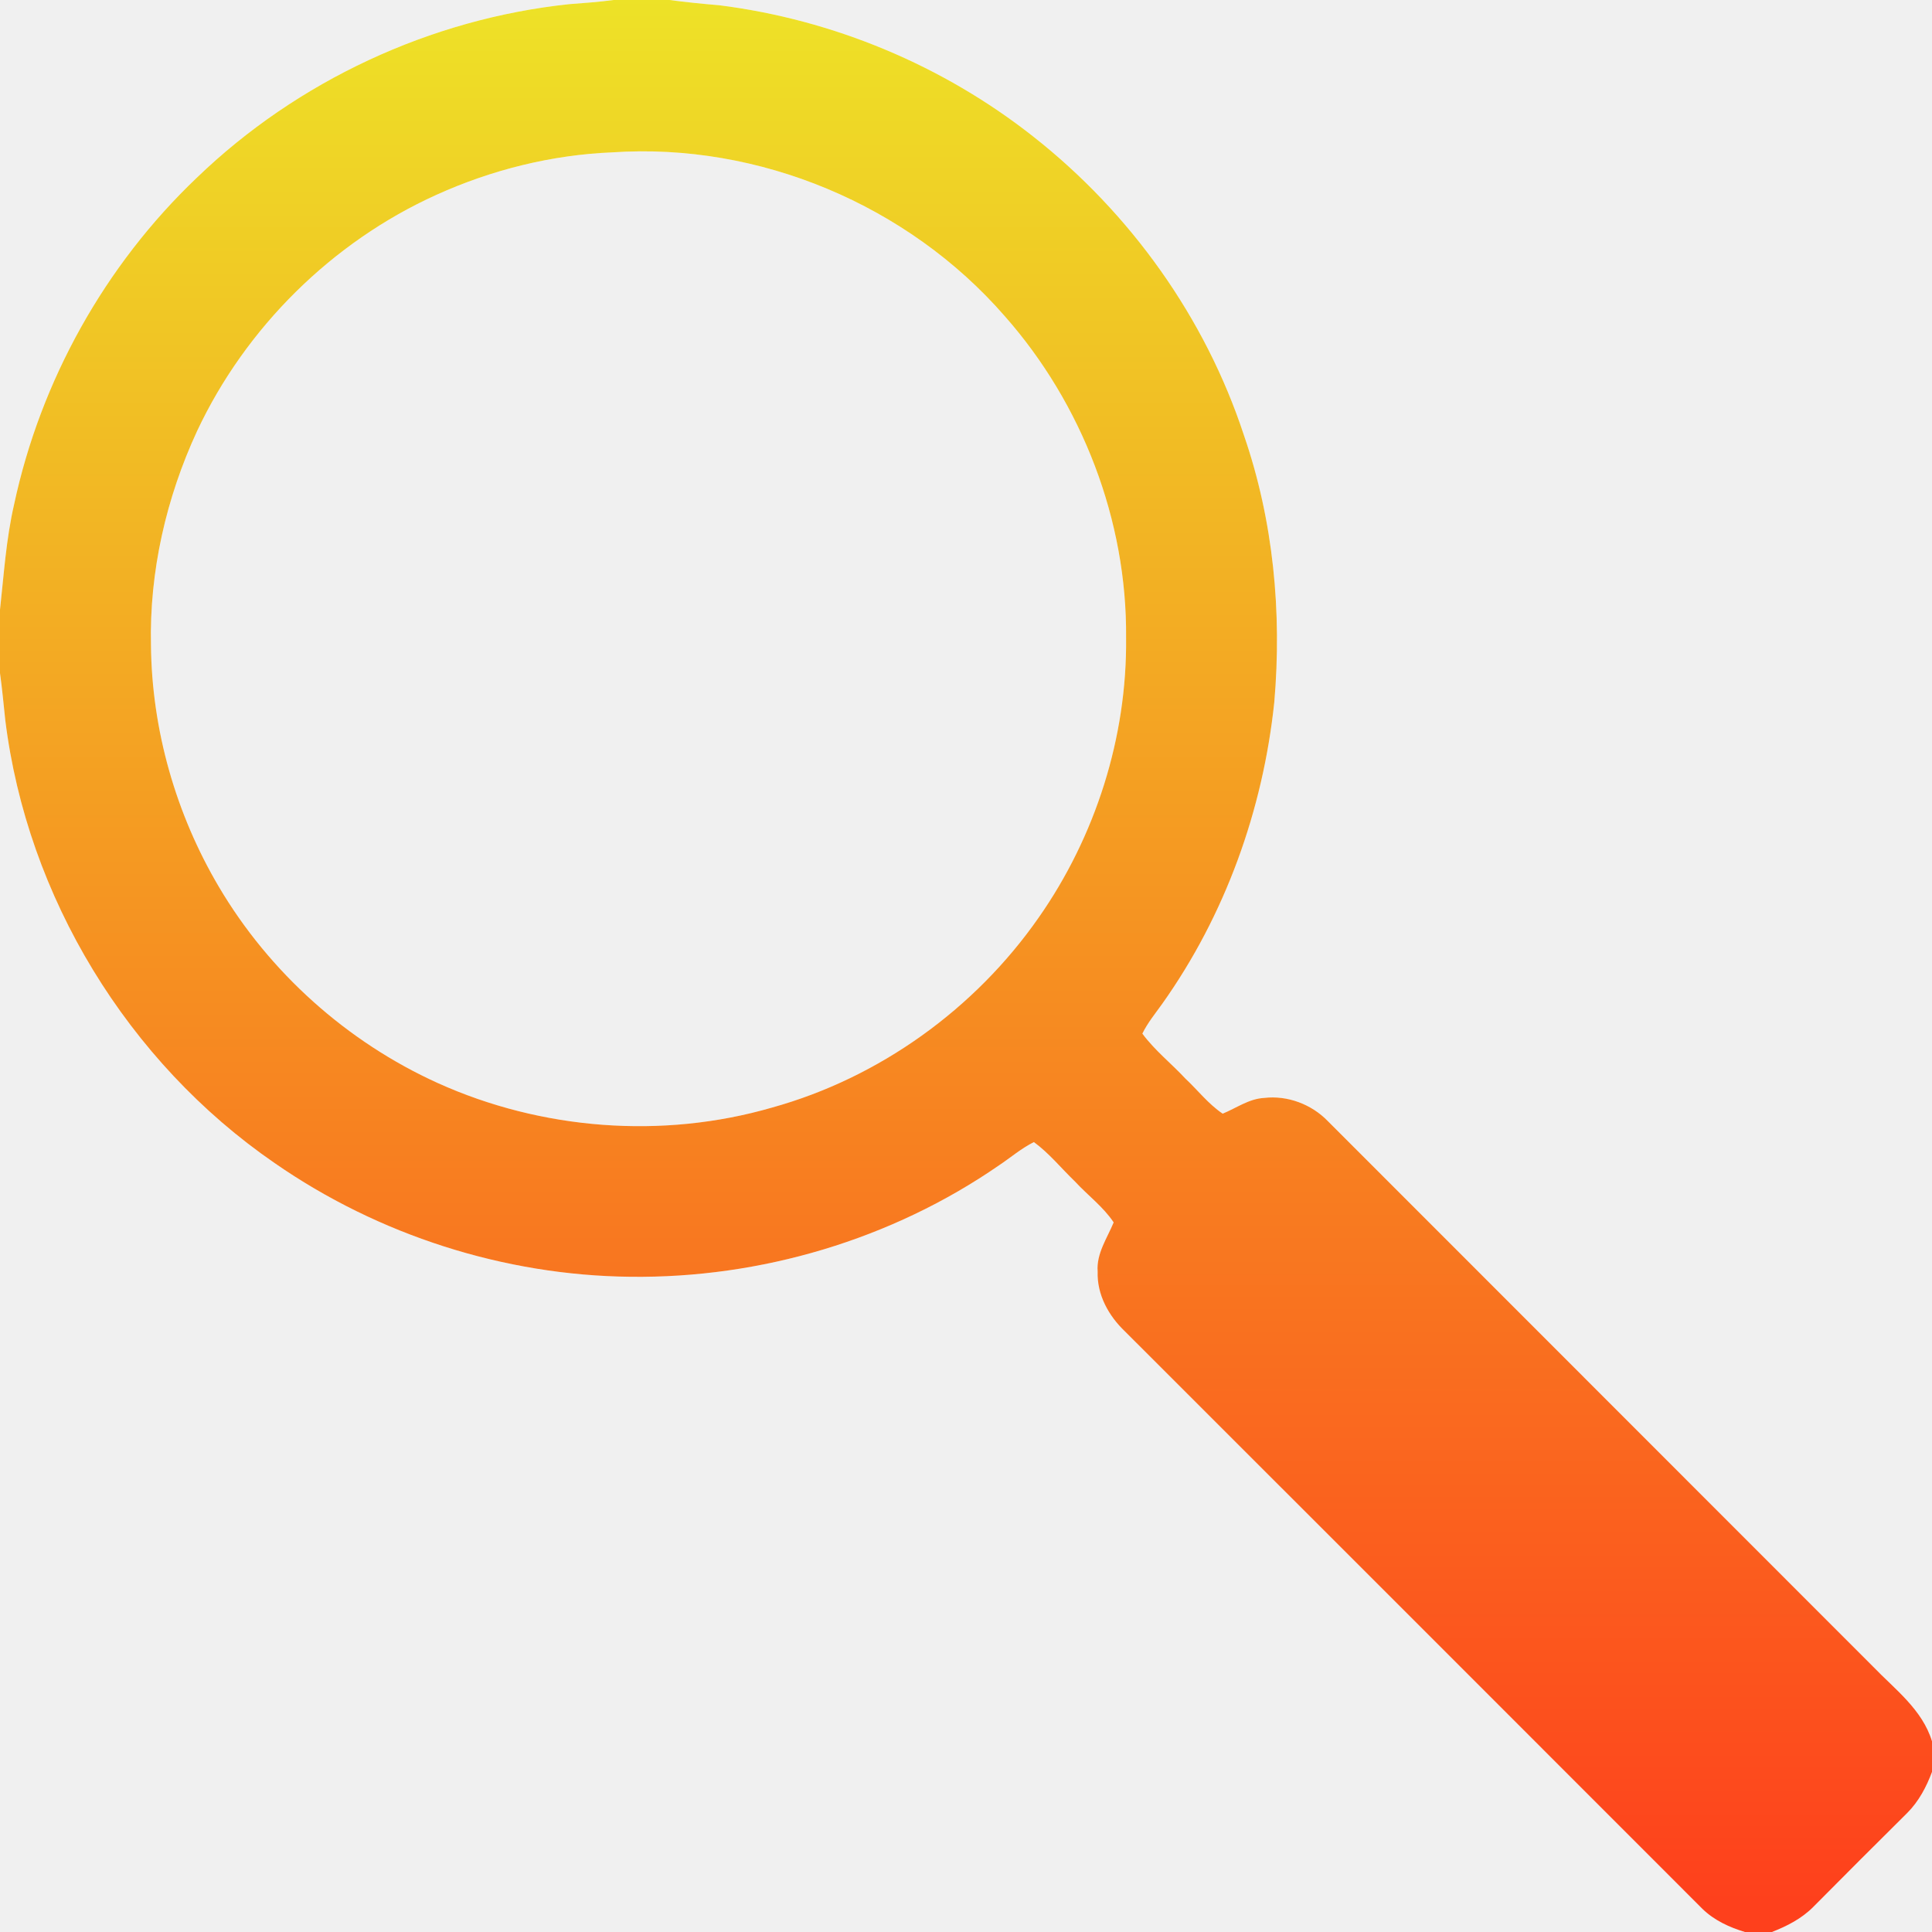
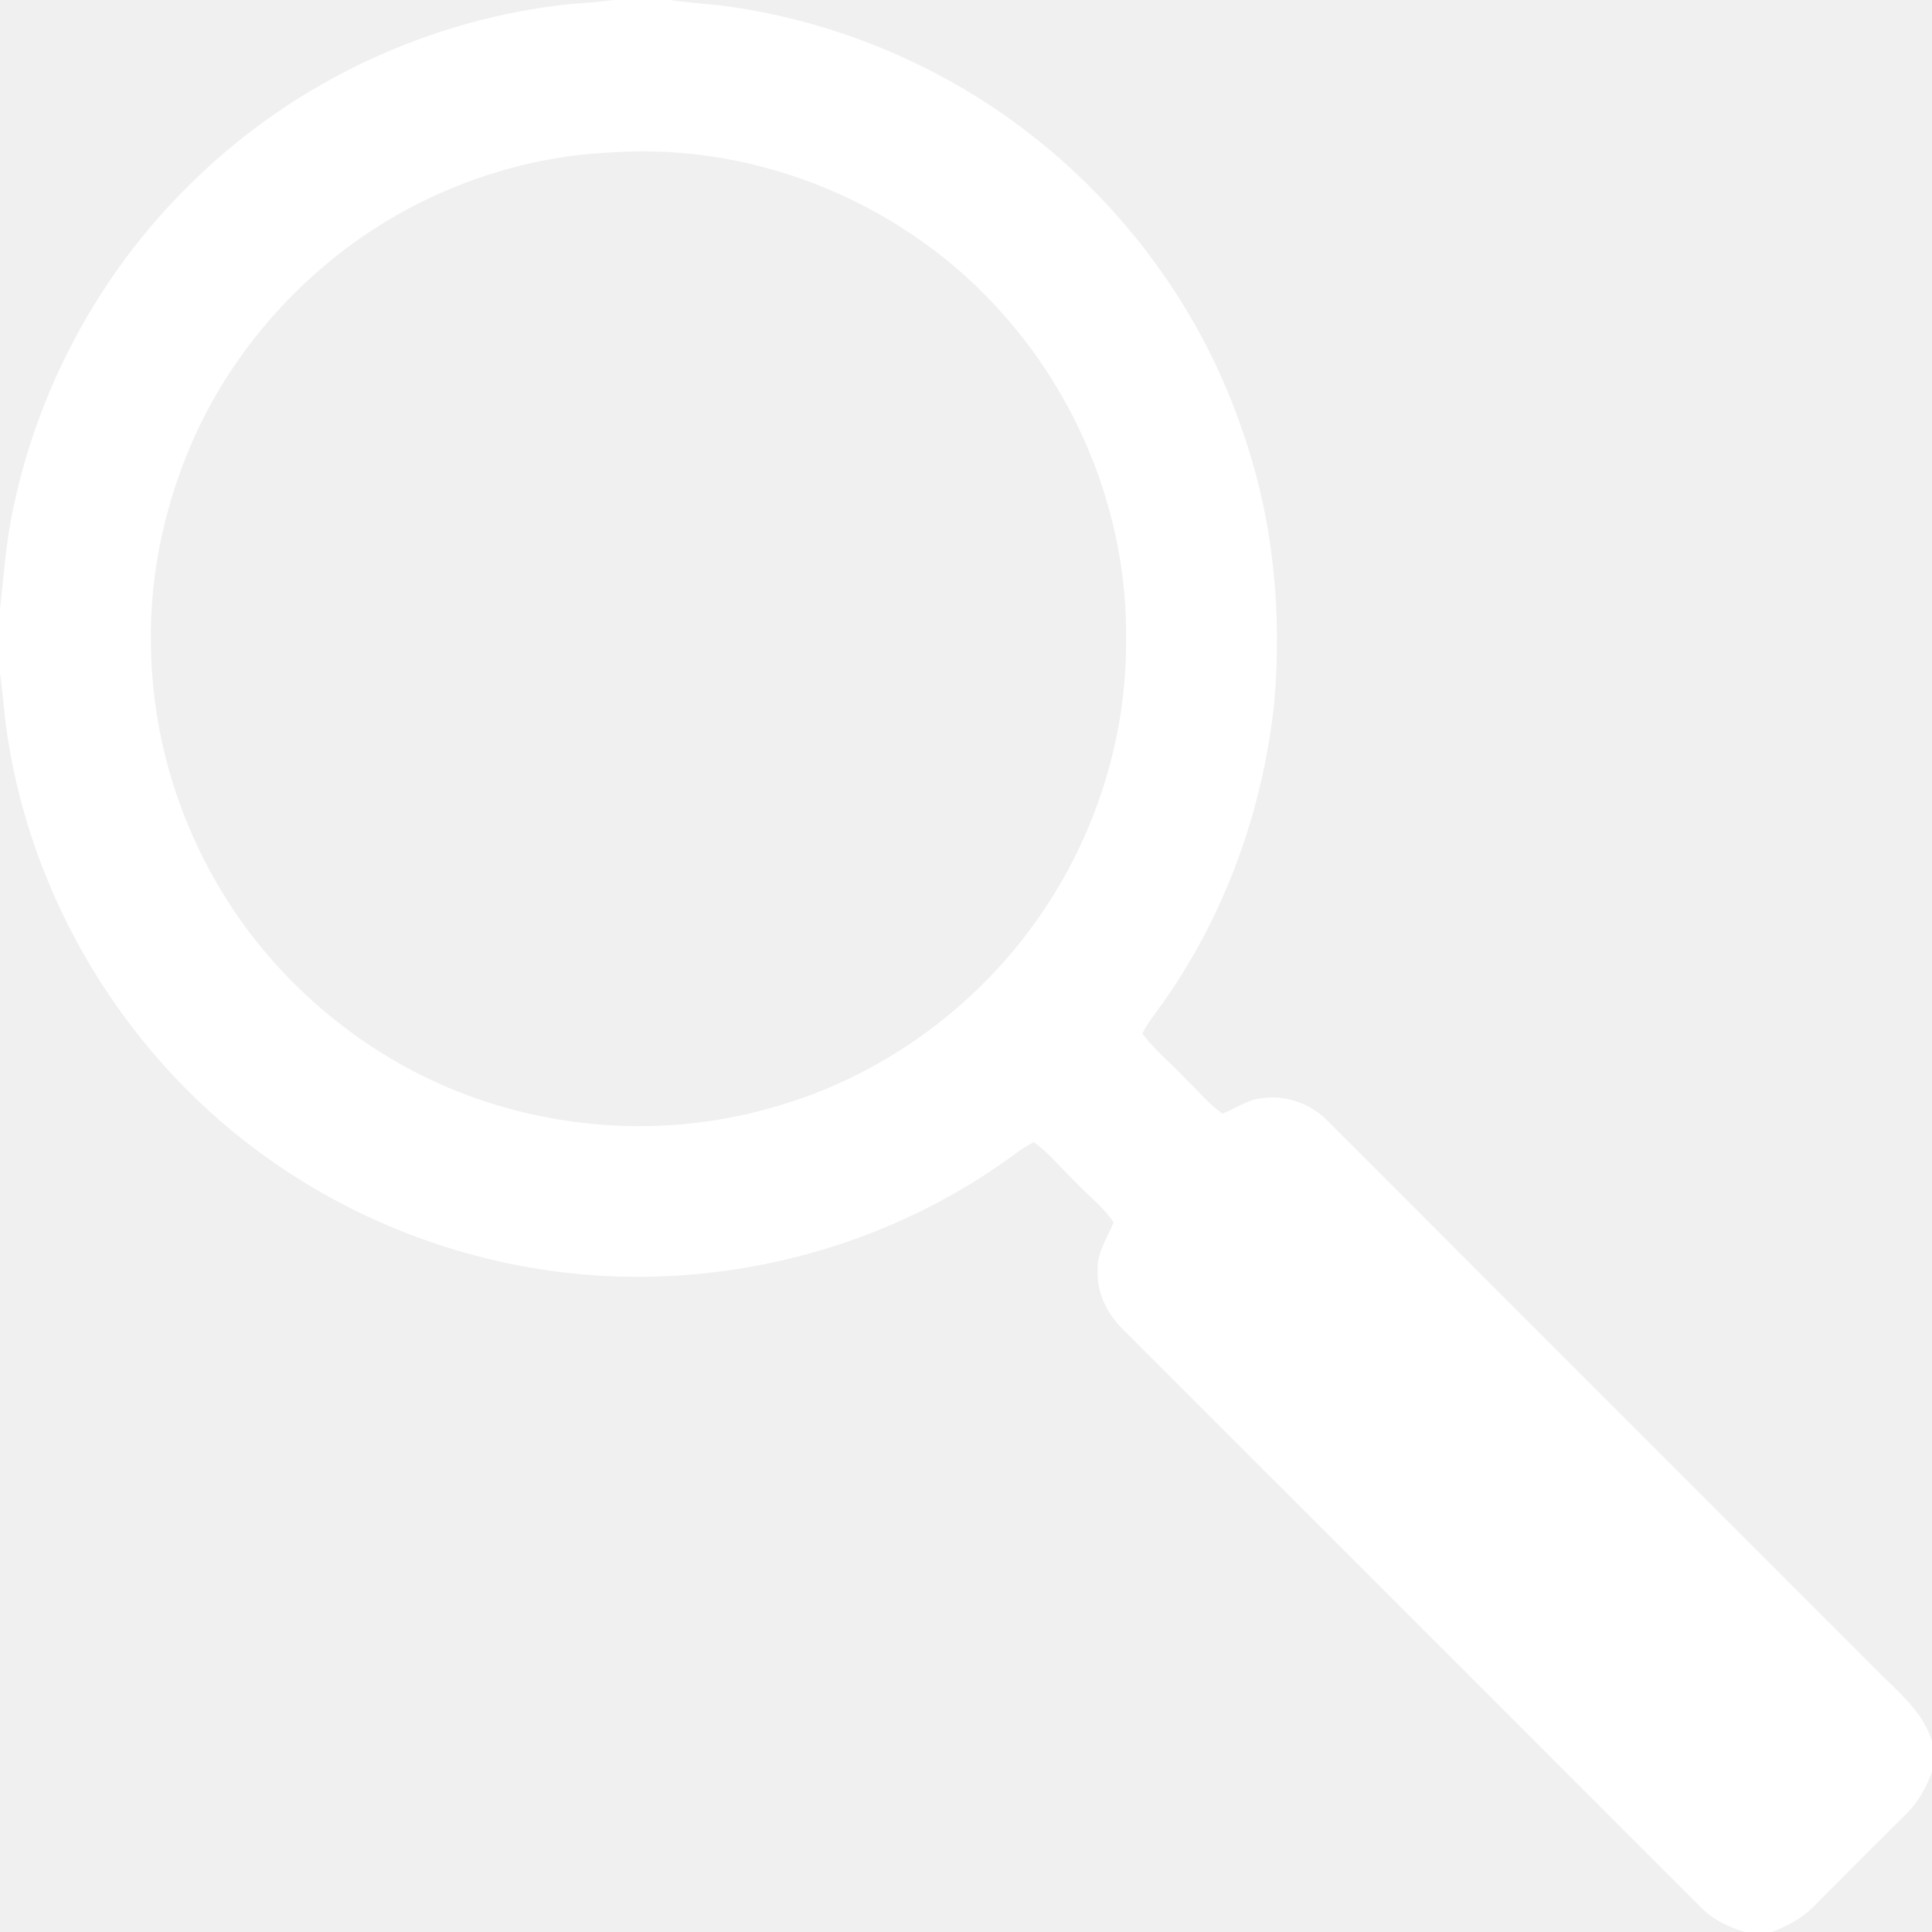
<svg xmlns="http://www.w3.org/2000/svg" width="7" height="7" viewBox="0 0 7 7" fill="none">
  <path d="M2.223 0H2.426C2.486 0.008 2.546 0.014 2.606 0.019C3.019 0.071 3.417 0.237 3.744 0.495C4.096 0.772 4.367 1.151 4.507 1.577C4.614 1.887 4.645 2.219 4.617 2.544C4.576 2.935 4.439 3.316 4.211 3.637C4.186 3.672 4.158 3.706 4.139 3.745C4.184 3.806 4.244 3.853 4.295 3.908C4.34 3.95 4.378 4 4.43 4.035C4.479 4.015 4.525 3.981 4.58 3.978C4.665 3.968 4.752 4.001 4.811 4.062C5.469 4.721 6.128 5.379 6.786 6.038C6.866 6.121 6.965 6.194 7 6.309V6.42C6.98 6.474 6.952 6.527 6.91 6.569C6.796 6.682 6.682 6.796 6.569 6.91C6.527 6.952 6.474 6.979 6.42 7H6.322C6.266 6.983 6.211 6.958 6.168 6.916C5.471 6.219 4.774 5.521 4.076 4.824C4.017 4.768 3.974 4.691 3.977 4.607C3.972 4.542 4.011 4.487 4.035 4.429C3.997 4.372 3.941 4.331 3.895 4.281C3.845 4.233 3.802 4.179 3.746 4.138C3.7 4.161 3.662 4.194 3.62 4.222C3.231 4.491 2.756 4.632 2.283 4.626C1.826 4.621 1.371 4.475 0.995 4.214C0.463 3.848 0.098 3.25 0.019 2.608C0.013 2.552 0.008 2.496 0 2.439V2.209C0.014 2.082 0.022 1.954 0.051 1.828C0.147 1.379 0.38 0.961 0.713 0.644C1.077 0.293 1.56 0.068 2.063 0.015C2.117 0.011 2.17 0.007 2.223 0ZM2.219 0.552C1.999 0.561 1.782 0.615 1.581 0.706C1.203 0.877 0.89 1.187 0.714 1.562C0.602 1.804 0.541 2.071 0.547 2.338C0.55 2.644 0.637 2.949 0.793 3.213C0.976 3.523 1.257 3.775 1.586 3.924C1.962 4.094 2.4 4.128 2.797 4.013C3.186 3.905 3.532 3.656 3.763 3.325C3.969 3.031 4.084 2.671 4.08 2.311C4.084 1.886 3.921 1.463 3.64 1.145C3.29 0.743 2.751 0.516 2.219 0.552Z" fill="white" />
-   <path d="M2.223 0H2.426C2.486 0.008 2.546 0.014 2.606 0.019C3.019 0.071 3.417 0.237 3.744 0.495C4.096 0.772 4.367 1.151 4.507 1.577C4.614 1.887 4.645 2.219 4.617 2.544C4.576 2.935 4.439 3.316 4.211 3.637C4.186 3.672 4.158 3.706 4.139 3.745C4.184 3.806 4.244 3.853 4.295 3.908C4.34 3.95 4.378 4 4.43 4.035C4.479 4.015 4.525 3.981 4.58 3.978C4.665 3.968 4.752 4.001 4.811 4.062C5.469 4.721 6.128 5.379 6.786 6.038C6.866 6.121 6.965 6.194 7 6.309V6.42C6.98 6.474 6.952 6.527 6.91 6.569C6.796 6.682 6.682 6.796 6.569 6.91C6.527 6.952 6.474 6.979 6.42 7H6.322C6.266 6.983 6.211 6.958 6.168 6.916C5.471 6.219 4.774 5.521 4.076 4.824C4.017 4.768 3.974 4.691 3.977 4.607C3.972 4.542 4.011 4.487 4.035 4.429C3.997 4.372 3.941 4.331 3.895 4.281C3.845 4.233 3.802 4.179 3.746 4.138C3.7 4.161 3.662 4.194 3.62 4.222C3.231 4.491 2.756 4.632 2.283 4.626C1.826 4.621 1.371 4.475 0.995 4.214C0.463 3.848 0.098 3.25 0.019 2.608C0.013 2.552 0.008 2.496 0 2.439V2.209C0.014 2.082 0.022 1.954 0.051 1.828C0.147 1.379 0.38 0.961 0.713 0.644C1.077 0.293 1.56 0.068 2.063 0.015C2.117 0.011 2.17 0.007 2.223 0ZM2.219 0.552C1.999 0.561 1.782 0.615 1.581 0.706C1.203 0.877 0.89 1.187 0.714 1.562C0.602 1.804 0.541 2.071 0.547 2.338C0.55 2.644 0.637 2.949 0.793 3.213C0.976 3.523 1.257 3.775 1.586 3.924C1.962 4.094 2.4 4.128 2.797 4.013C3.186 3.905 3.532 3.656 3.763 3.325C3.969 3.031 4.084 2.671 4.08 2.311C4.084 1.886 3.921 1.463 3.64 1.145C3.29 0.743 2.751 0.516 2.219 0.552Z" fill="url(#paint0_linear_278_52)" />
-   <defs>
-     <linearGradient id="paint0_linear_278_52" x1="3.421" y1="-0.144" x2="3.421" y2="6.902" gradientUnits="userSpaceOnUse">
-       <stop stop-color="#EDE527" />
-       <stop offset="1" stop-color="#FE401C" />
-     </linearGradient>
-   </defs>
</svg>
